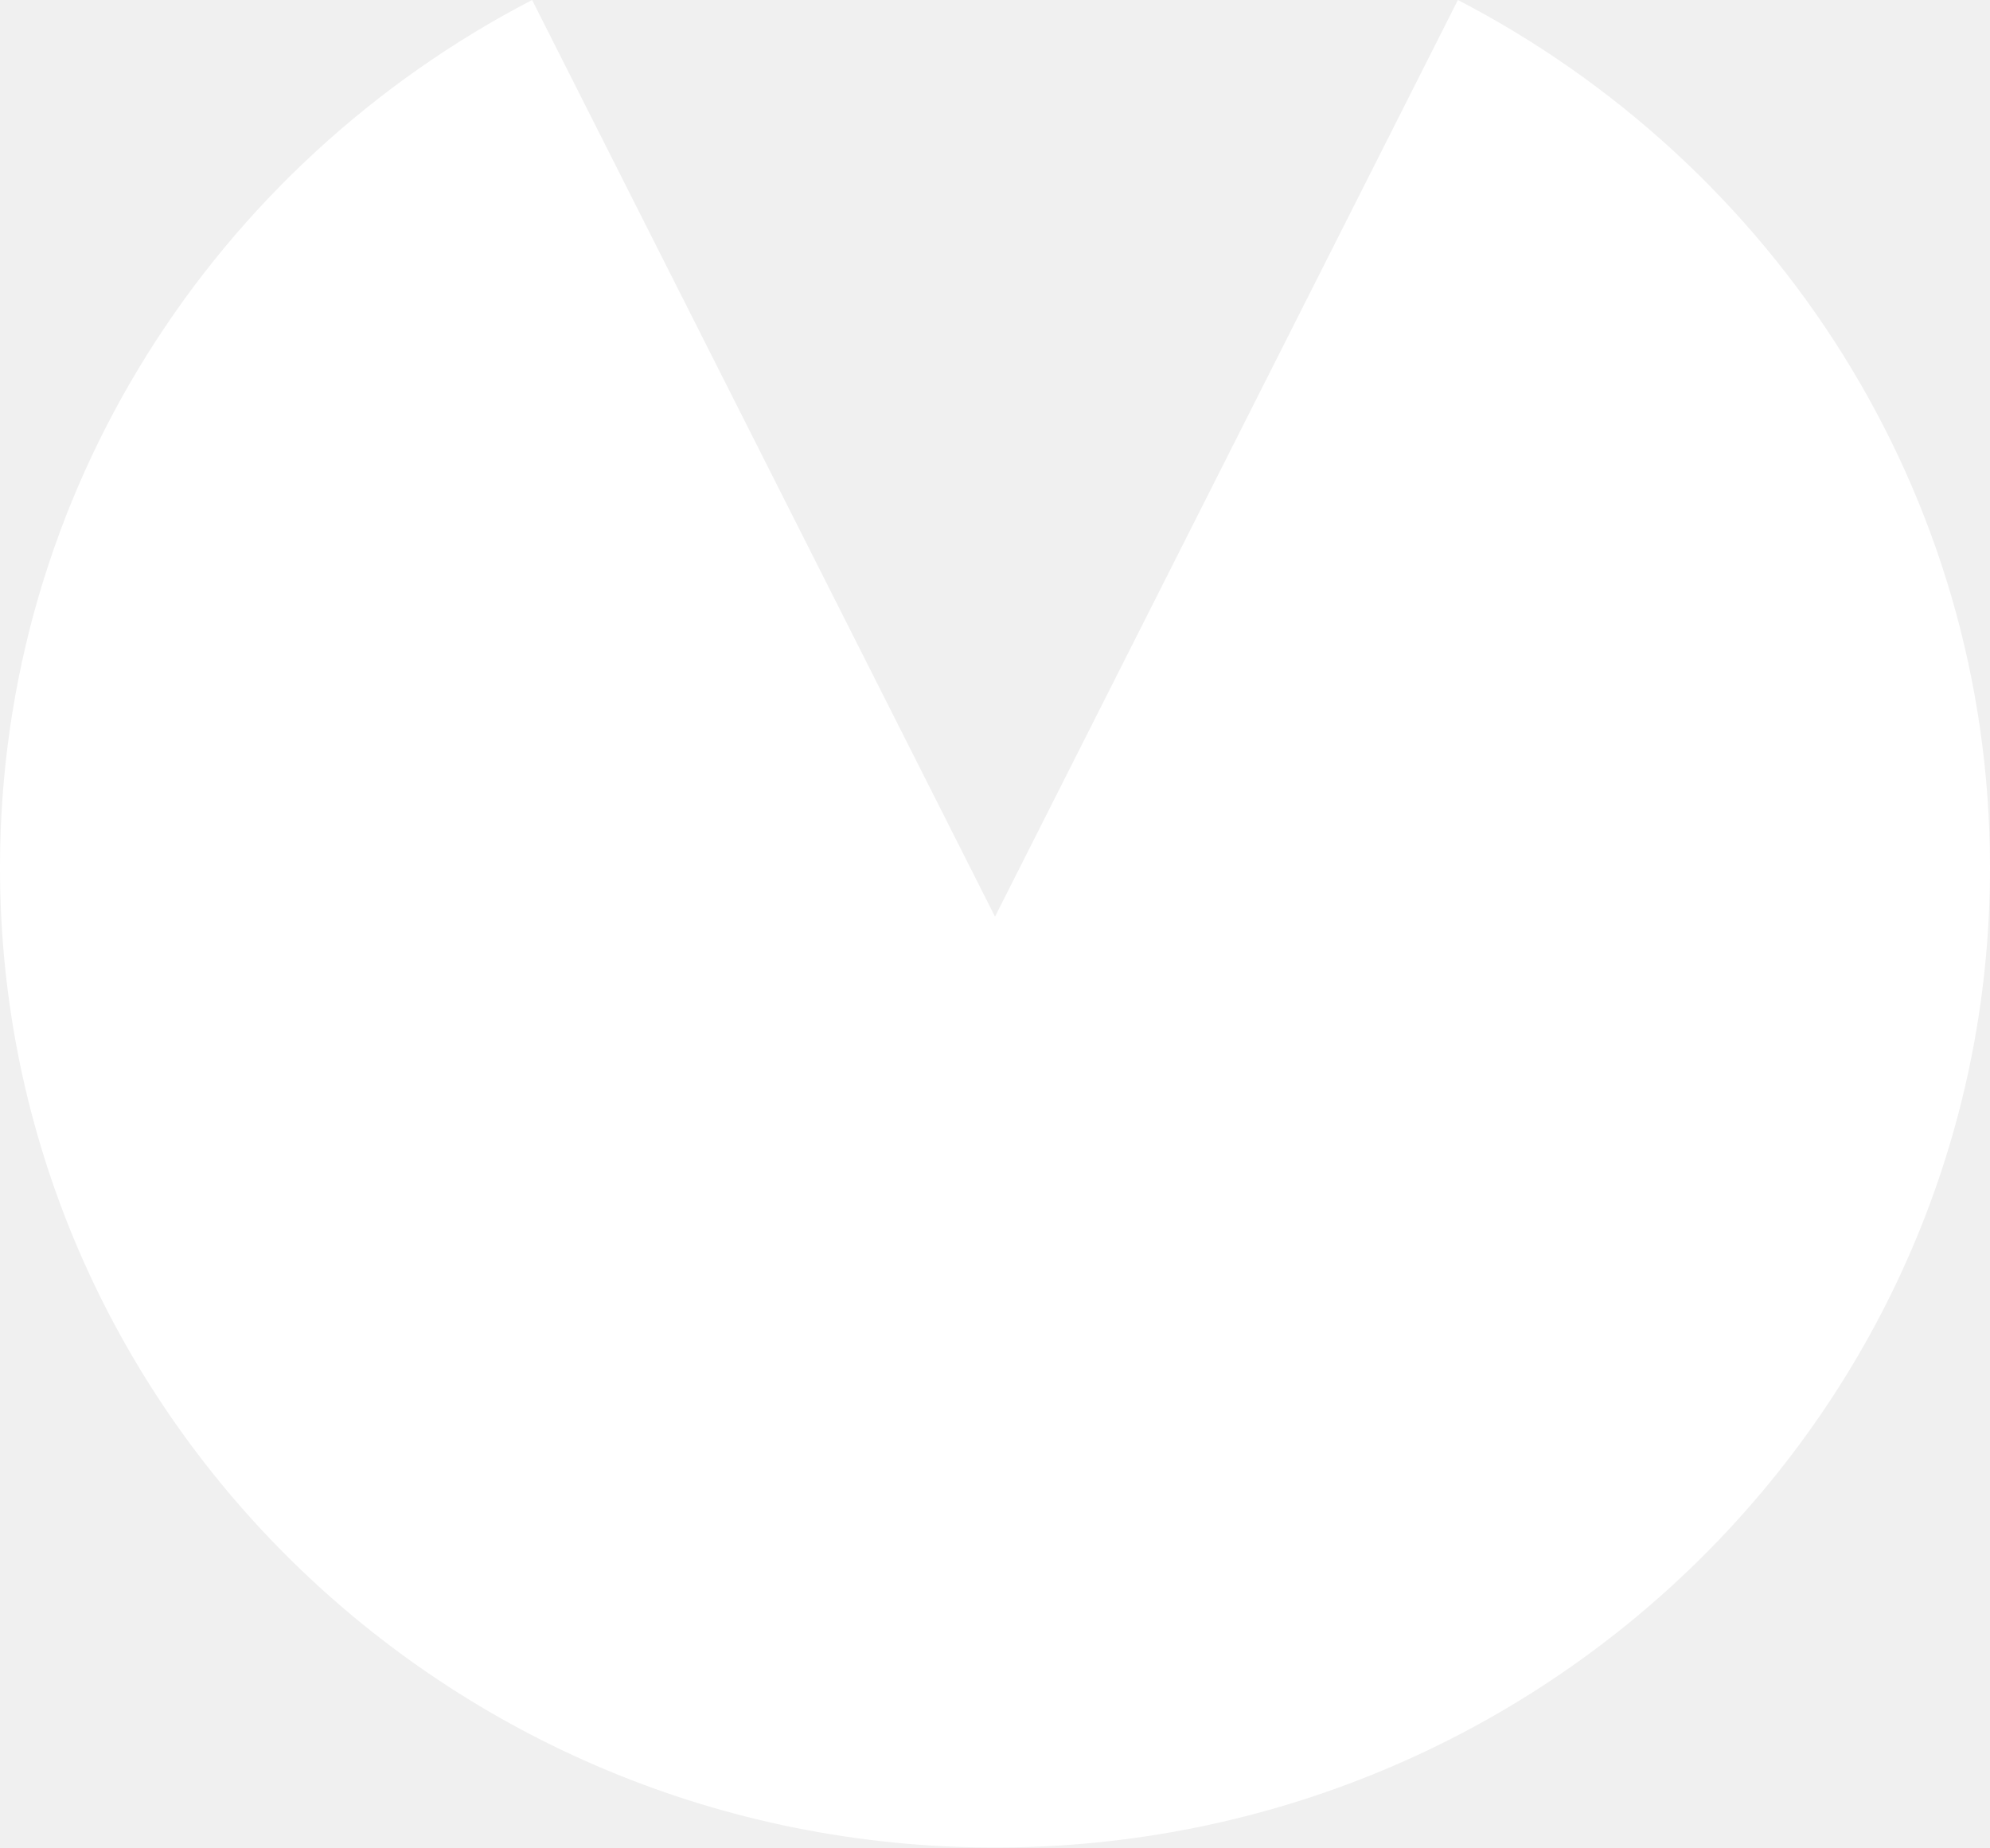
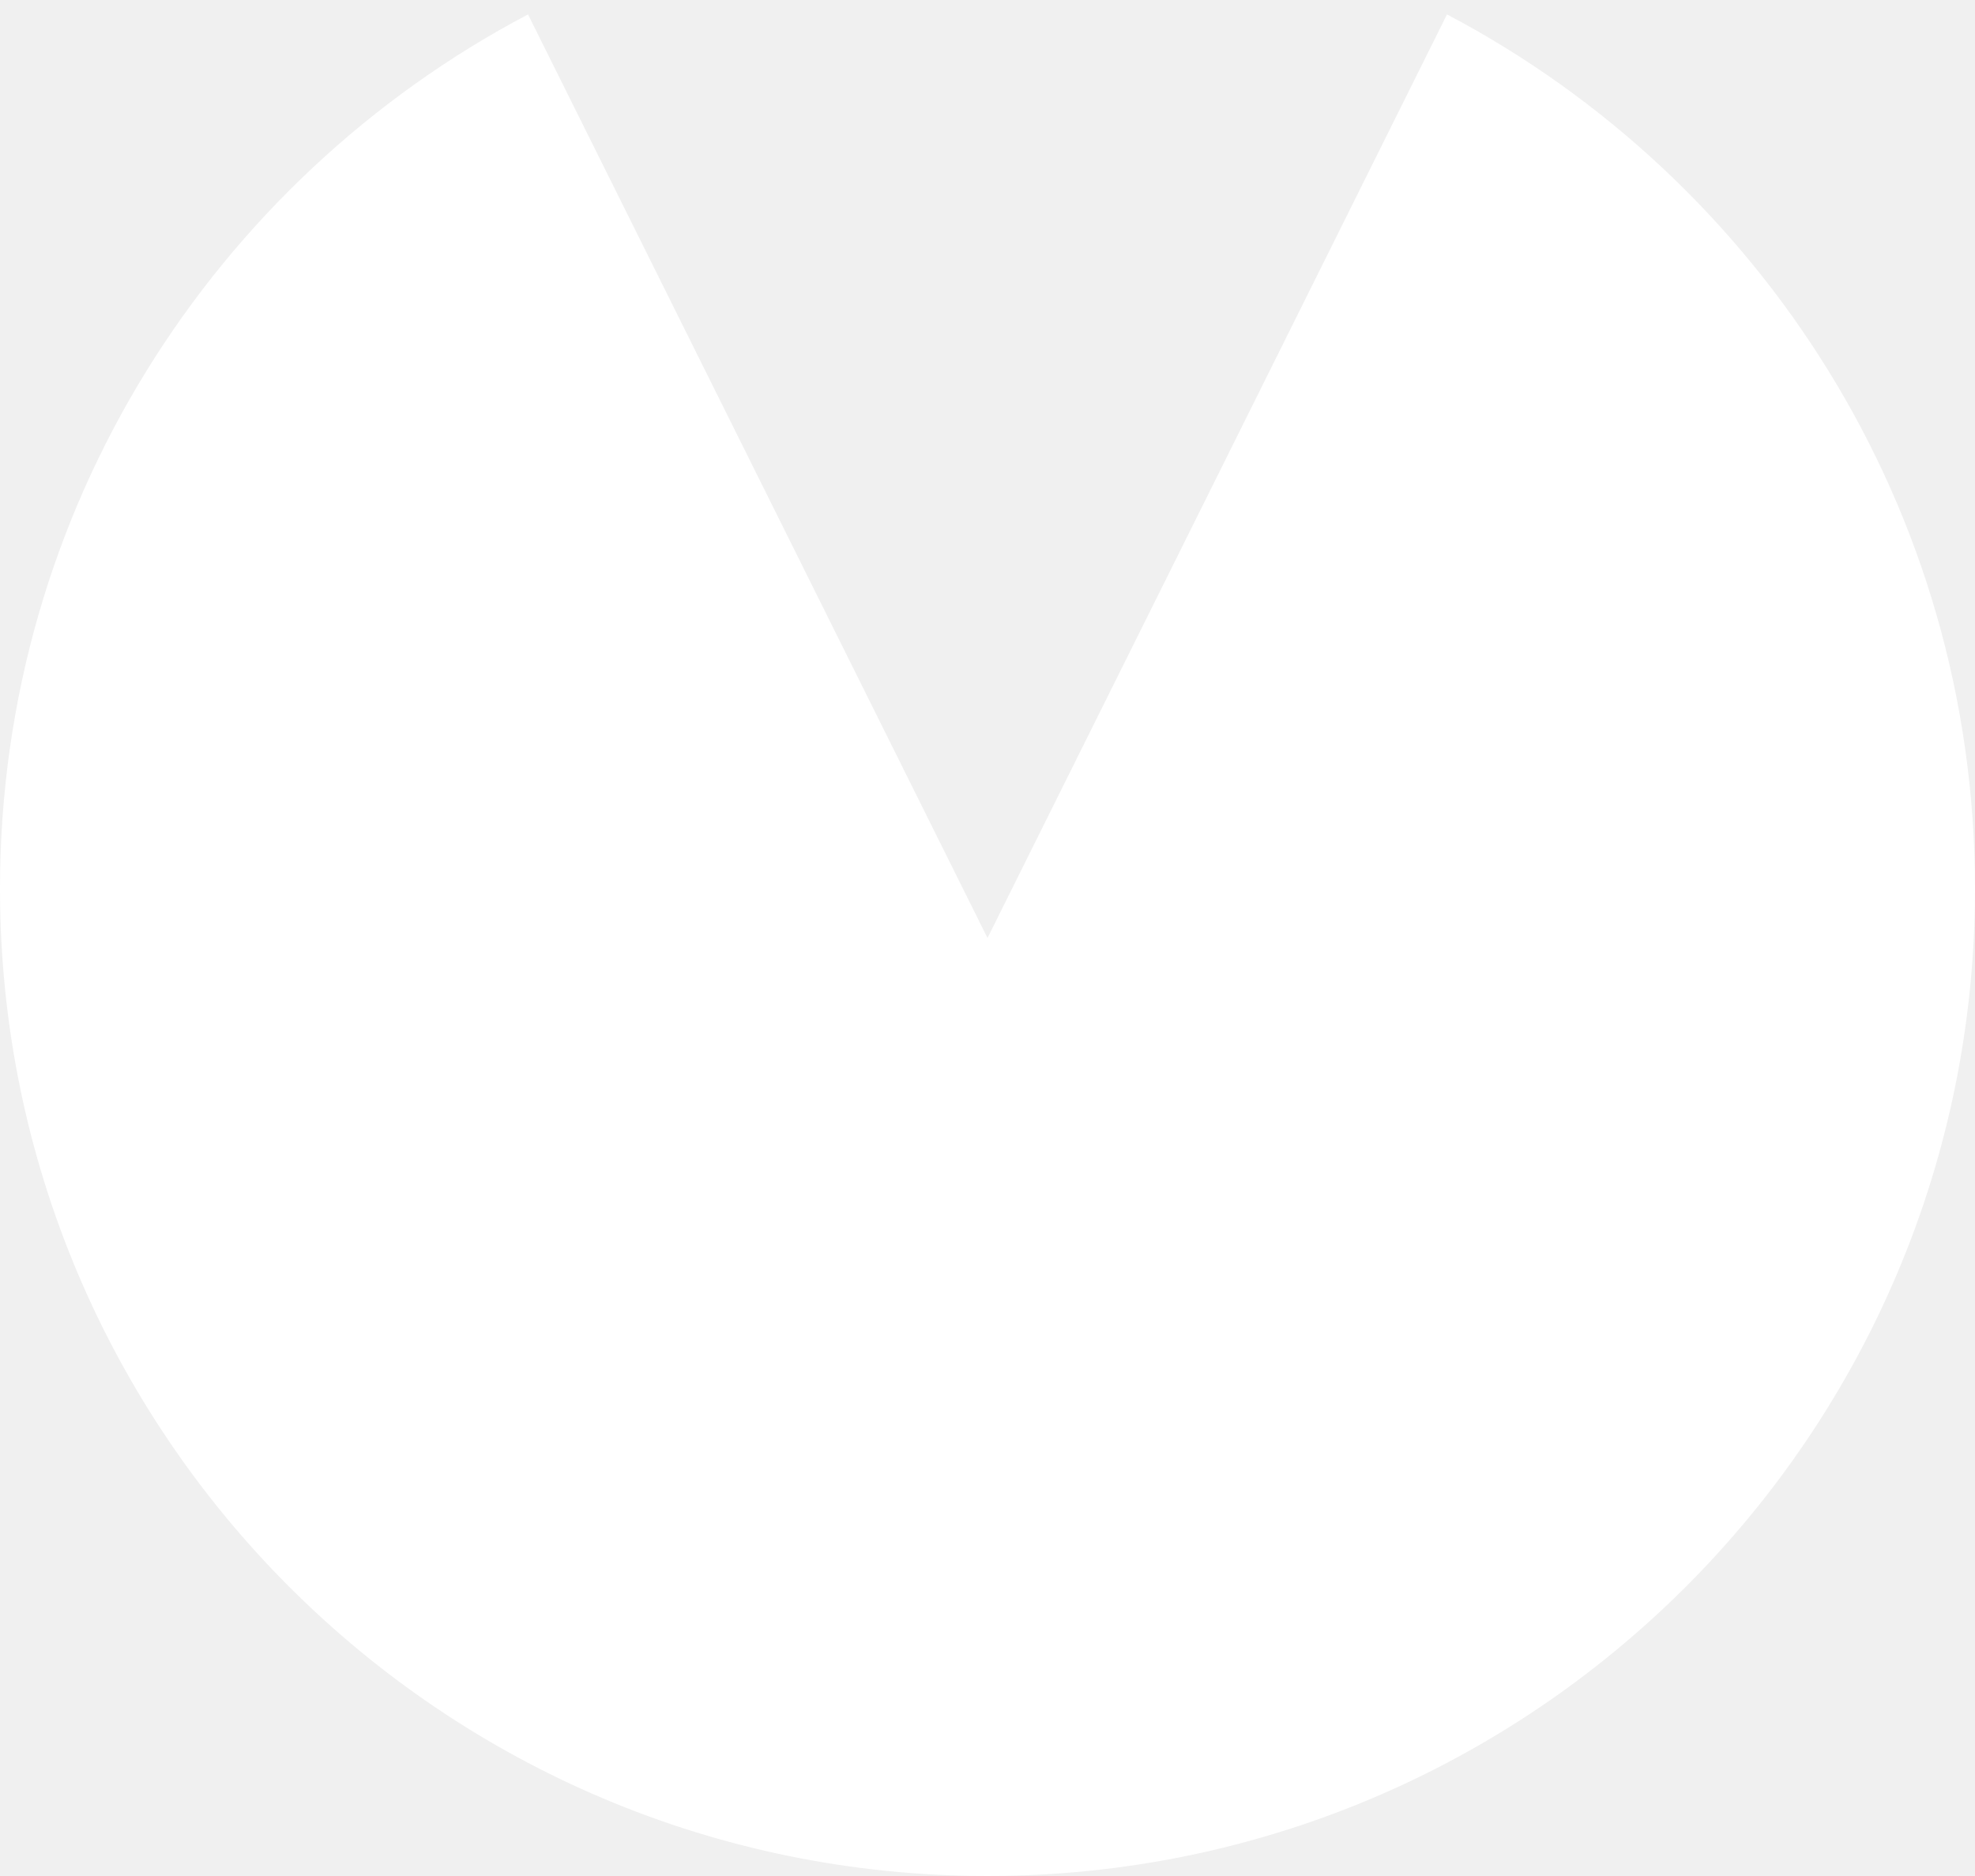
- <svg xmlns="http://www.w3.org/2000/svg" width="28" height="26">
-   <path fill="#FFF" fill-rule="evenodd" d="M20.513 0C24.965 2.309 28 6.91 28 12.21 28 19.826 21.732 26 14 26S0 19.826 0 12.21C0 6.91 3.035 2.309 7.487 0L14 12.9z" />
+ <svg xmlns="http://www.w3.org/2000/svg" width="40" height="38" viewBox="0 0 40 38" fill="none">
+   <path fill-rule="evenodd" clip-rule="evenodd" d="M10.694 0.292L20 19L29.306 0.292C35.664 3.641 40 10.314 40 18C40 29.046 31.046 38 20 38C8.954 38 0 29.046 0 18C0 10.314 4.335 3.641 10.694 0.292Z" fill="white" />
</svg>
